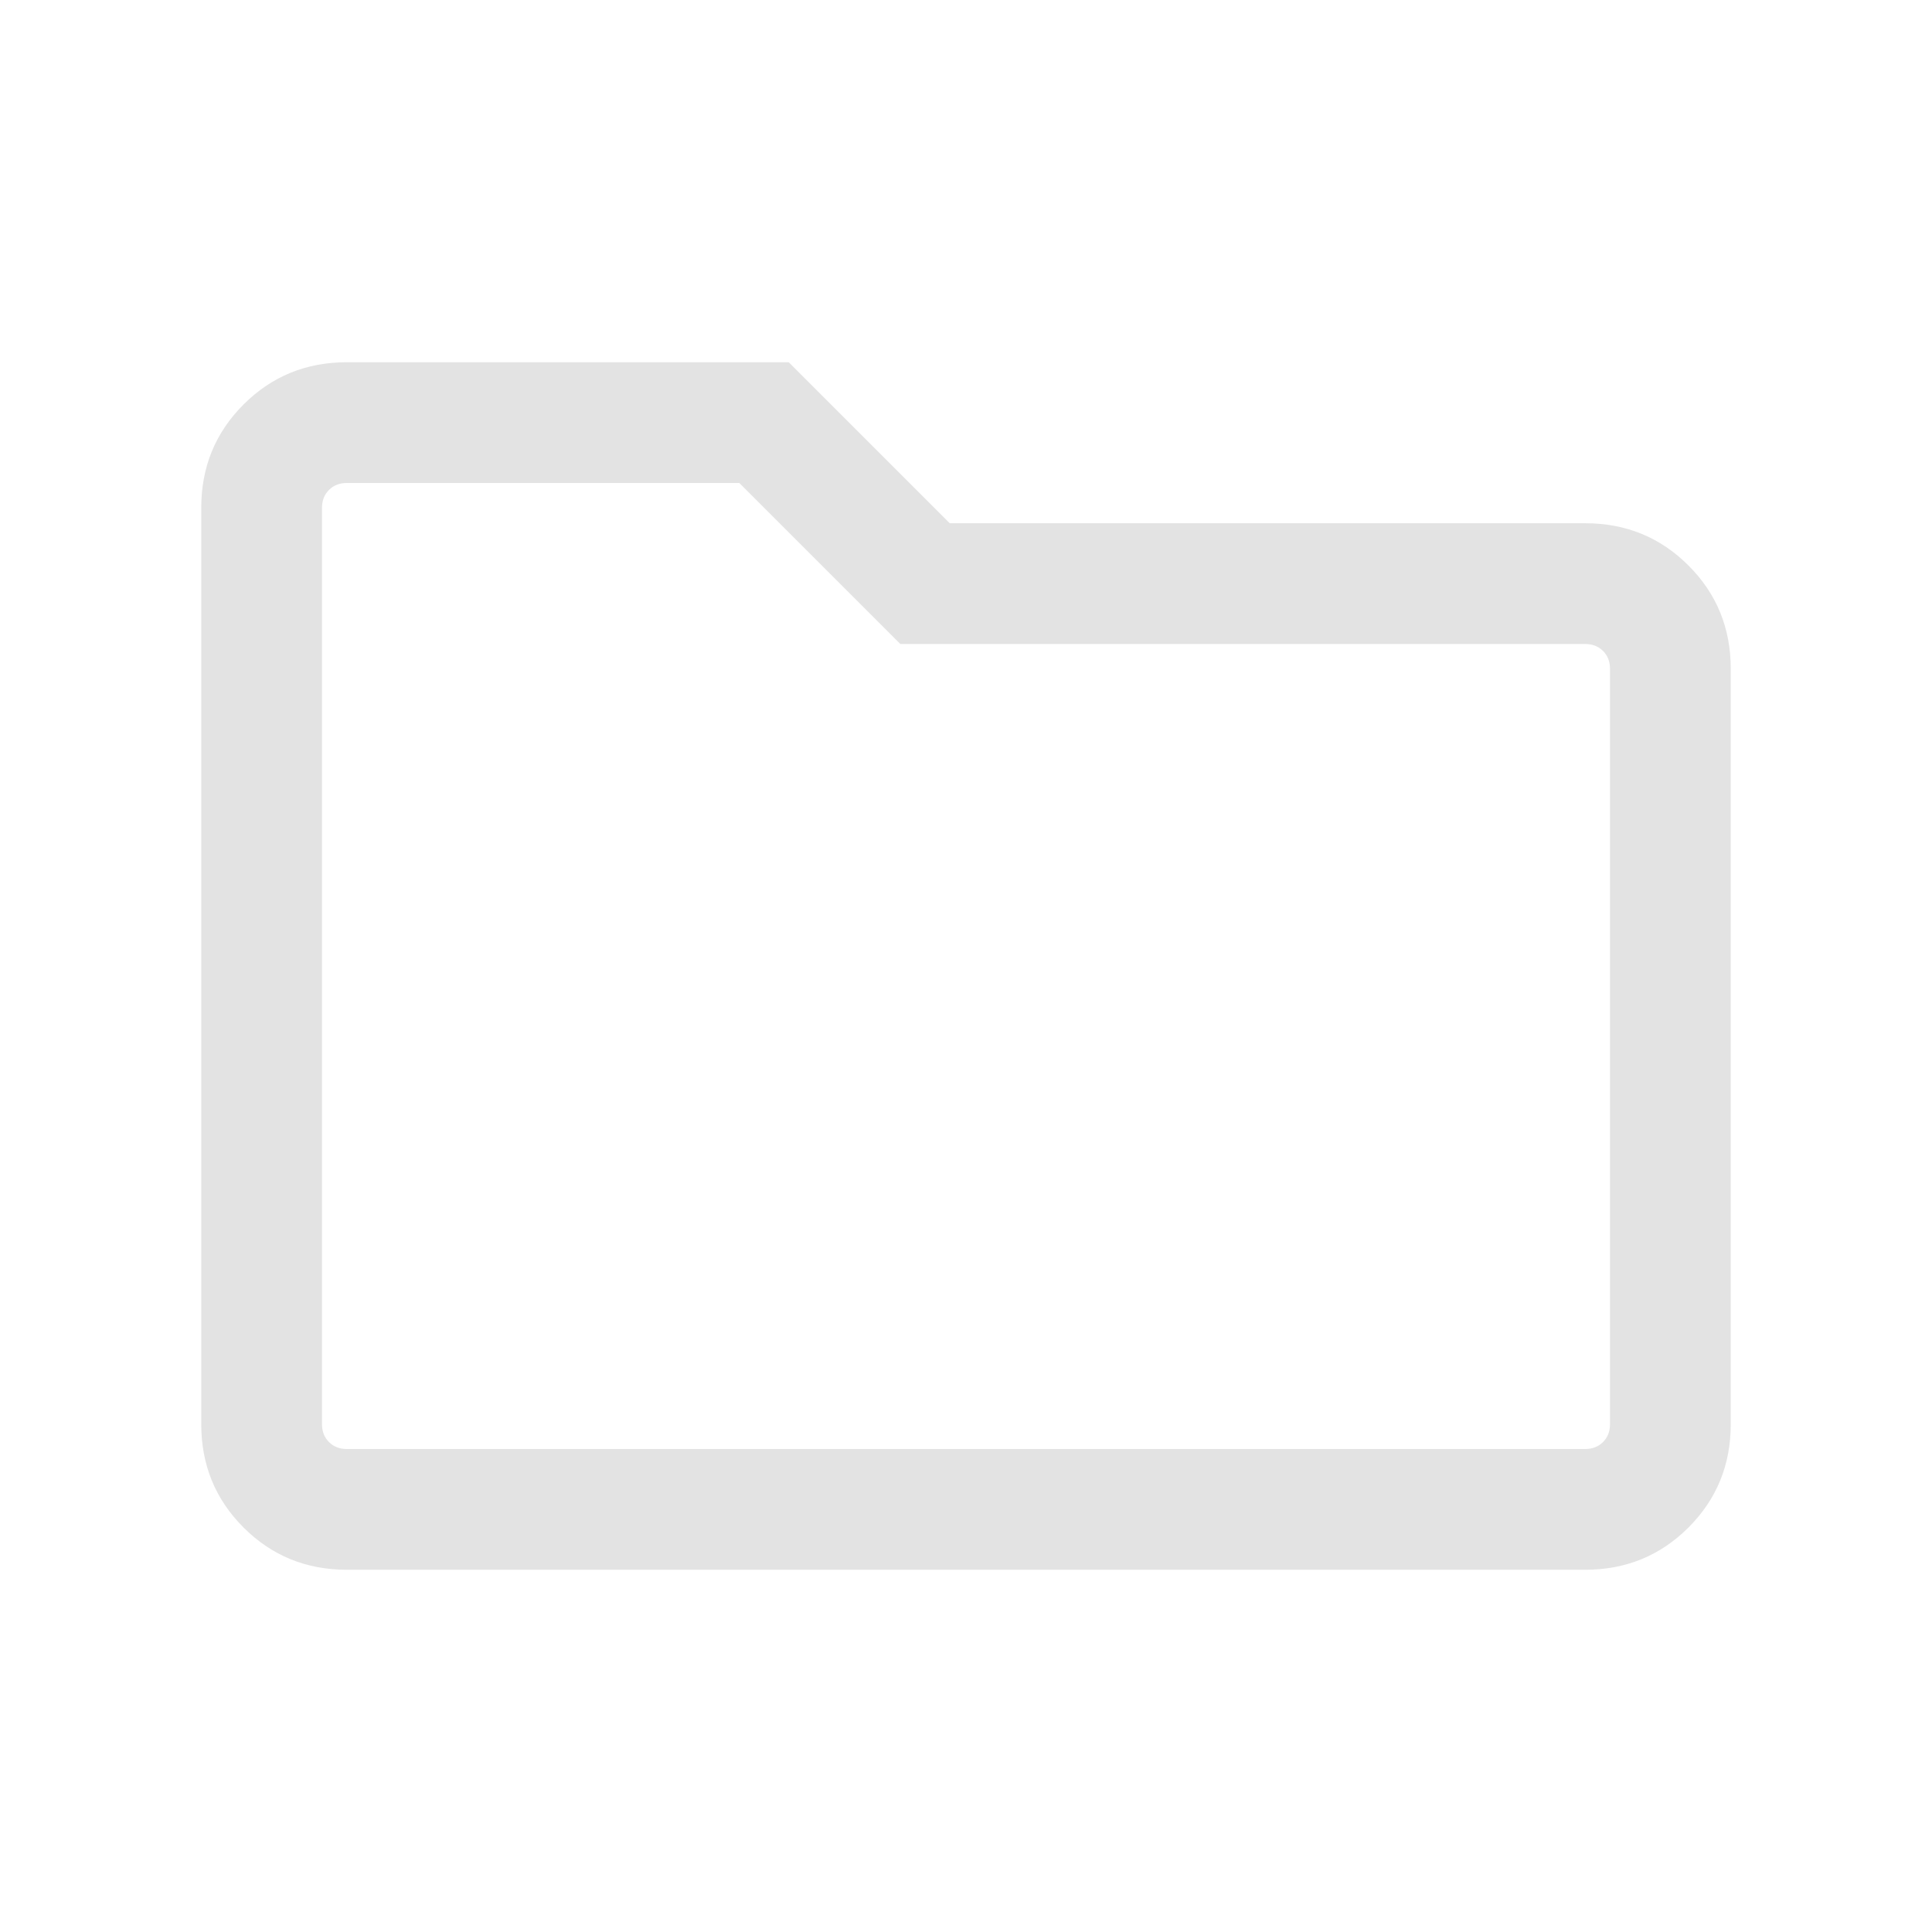
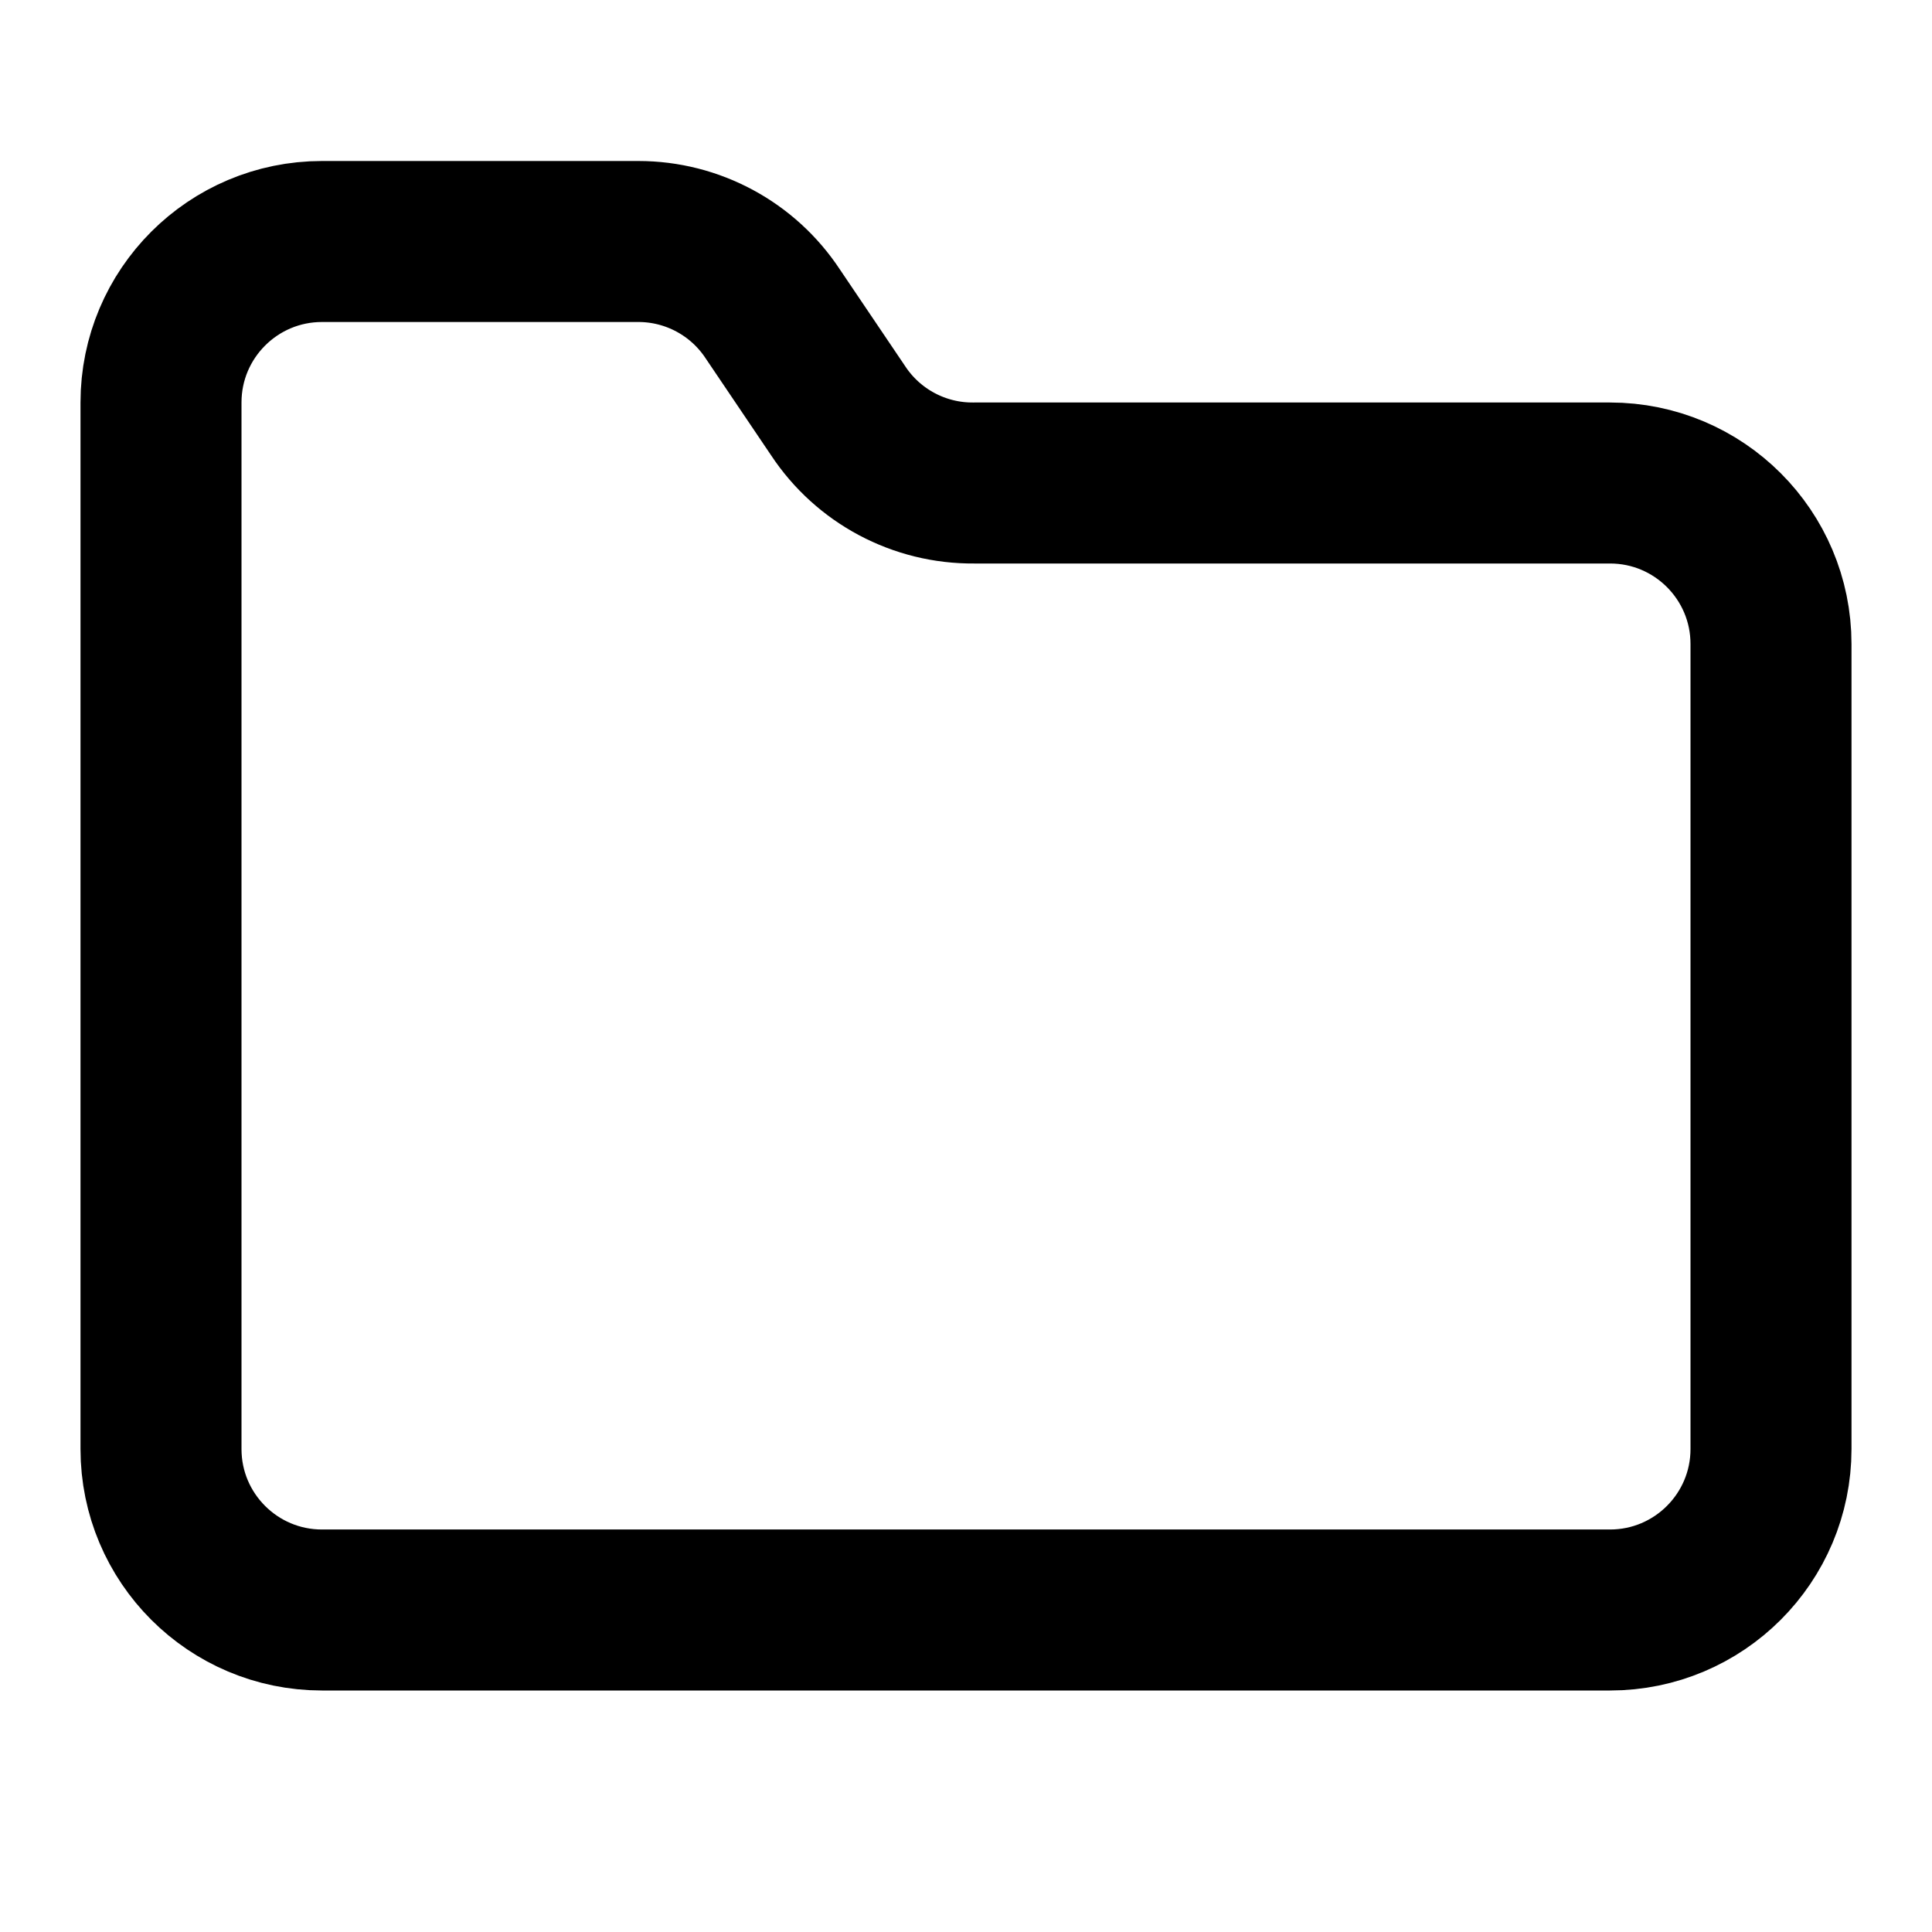
- <svg xmlns="http://www.w3.org/2000/svg" height="24px" viewBox="0 -960 960 960" width="24px" fill="#e3e3e3">
-   <path d="M172.31-180Q142-180 121-201q-21-21-21-51.31v-455.38Q100-738 121-759q21-21 51.31-21h219.61l80 80h315.77Q818-700 839-679q21 21 21 51.31v375.38Q860-222 839-201q-21 21-51.31 21H172.31Zm0-60h615.38q5.39 0 8.85-3.46t3.46-8.85v-375.38q0-5.39-3.46-8.85t-8.85-3.46H447.38l-80-80H172.31q-5.39 0-8.85 3.46t-3.46 8.85v455.38q0 5.39 3.46 8.85t8.85 3.46ZM160-240v-480 480Z" />
+ <svg xmlns="http://www.w3.org/2000/svg" width="24" height="24" viewBox="0 0 24 24" fill="none" stroke="currentColor" stroke-width="2" stroke-linecap="round" stroke-linejoin="round" class="lucide lucide-folder-icon lucide-folder">
+   <path d="M20 20a2 2 0 0 0 2-2V8a2 2 0 0 0-2-2h-7.9a2 2 0 0 1-1.69-.9L9.6 3.9A2 2 0 0 0 7.93 3H4a2 2 0 0 0-2 2v13a2 2 0 0 0 2 2Z" />
</svg>
